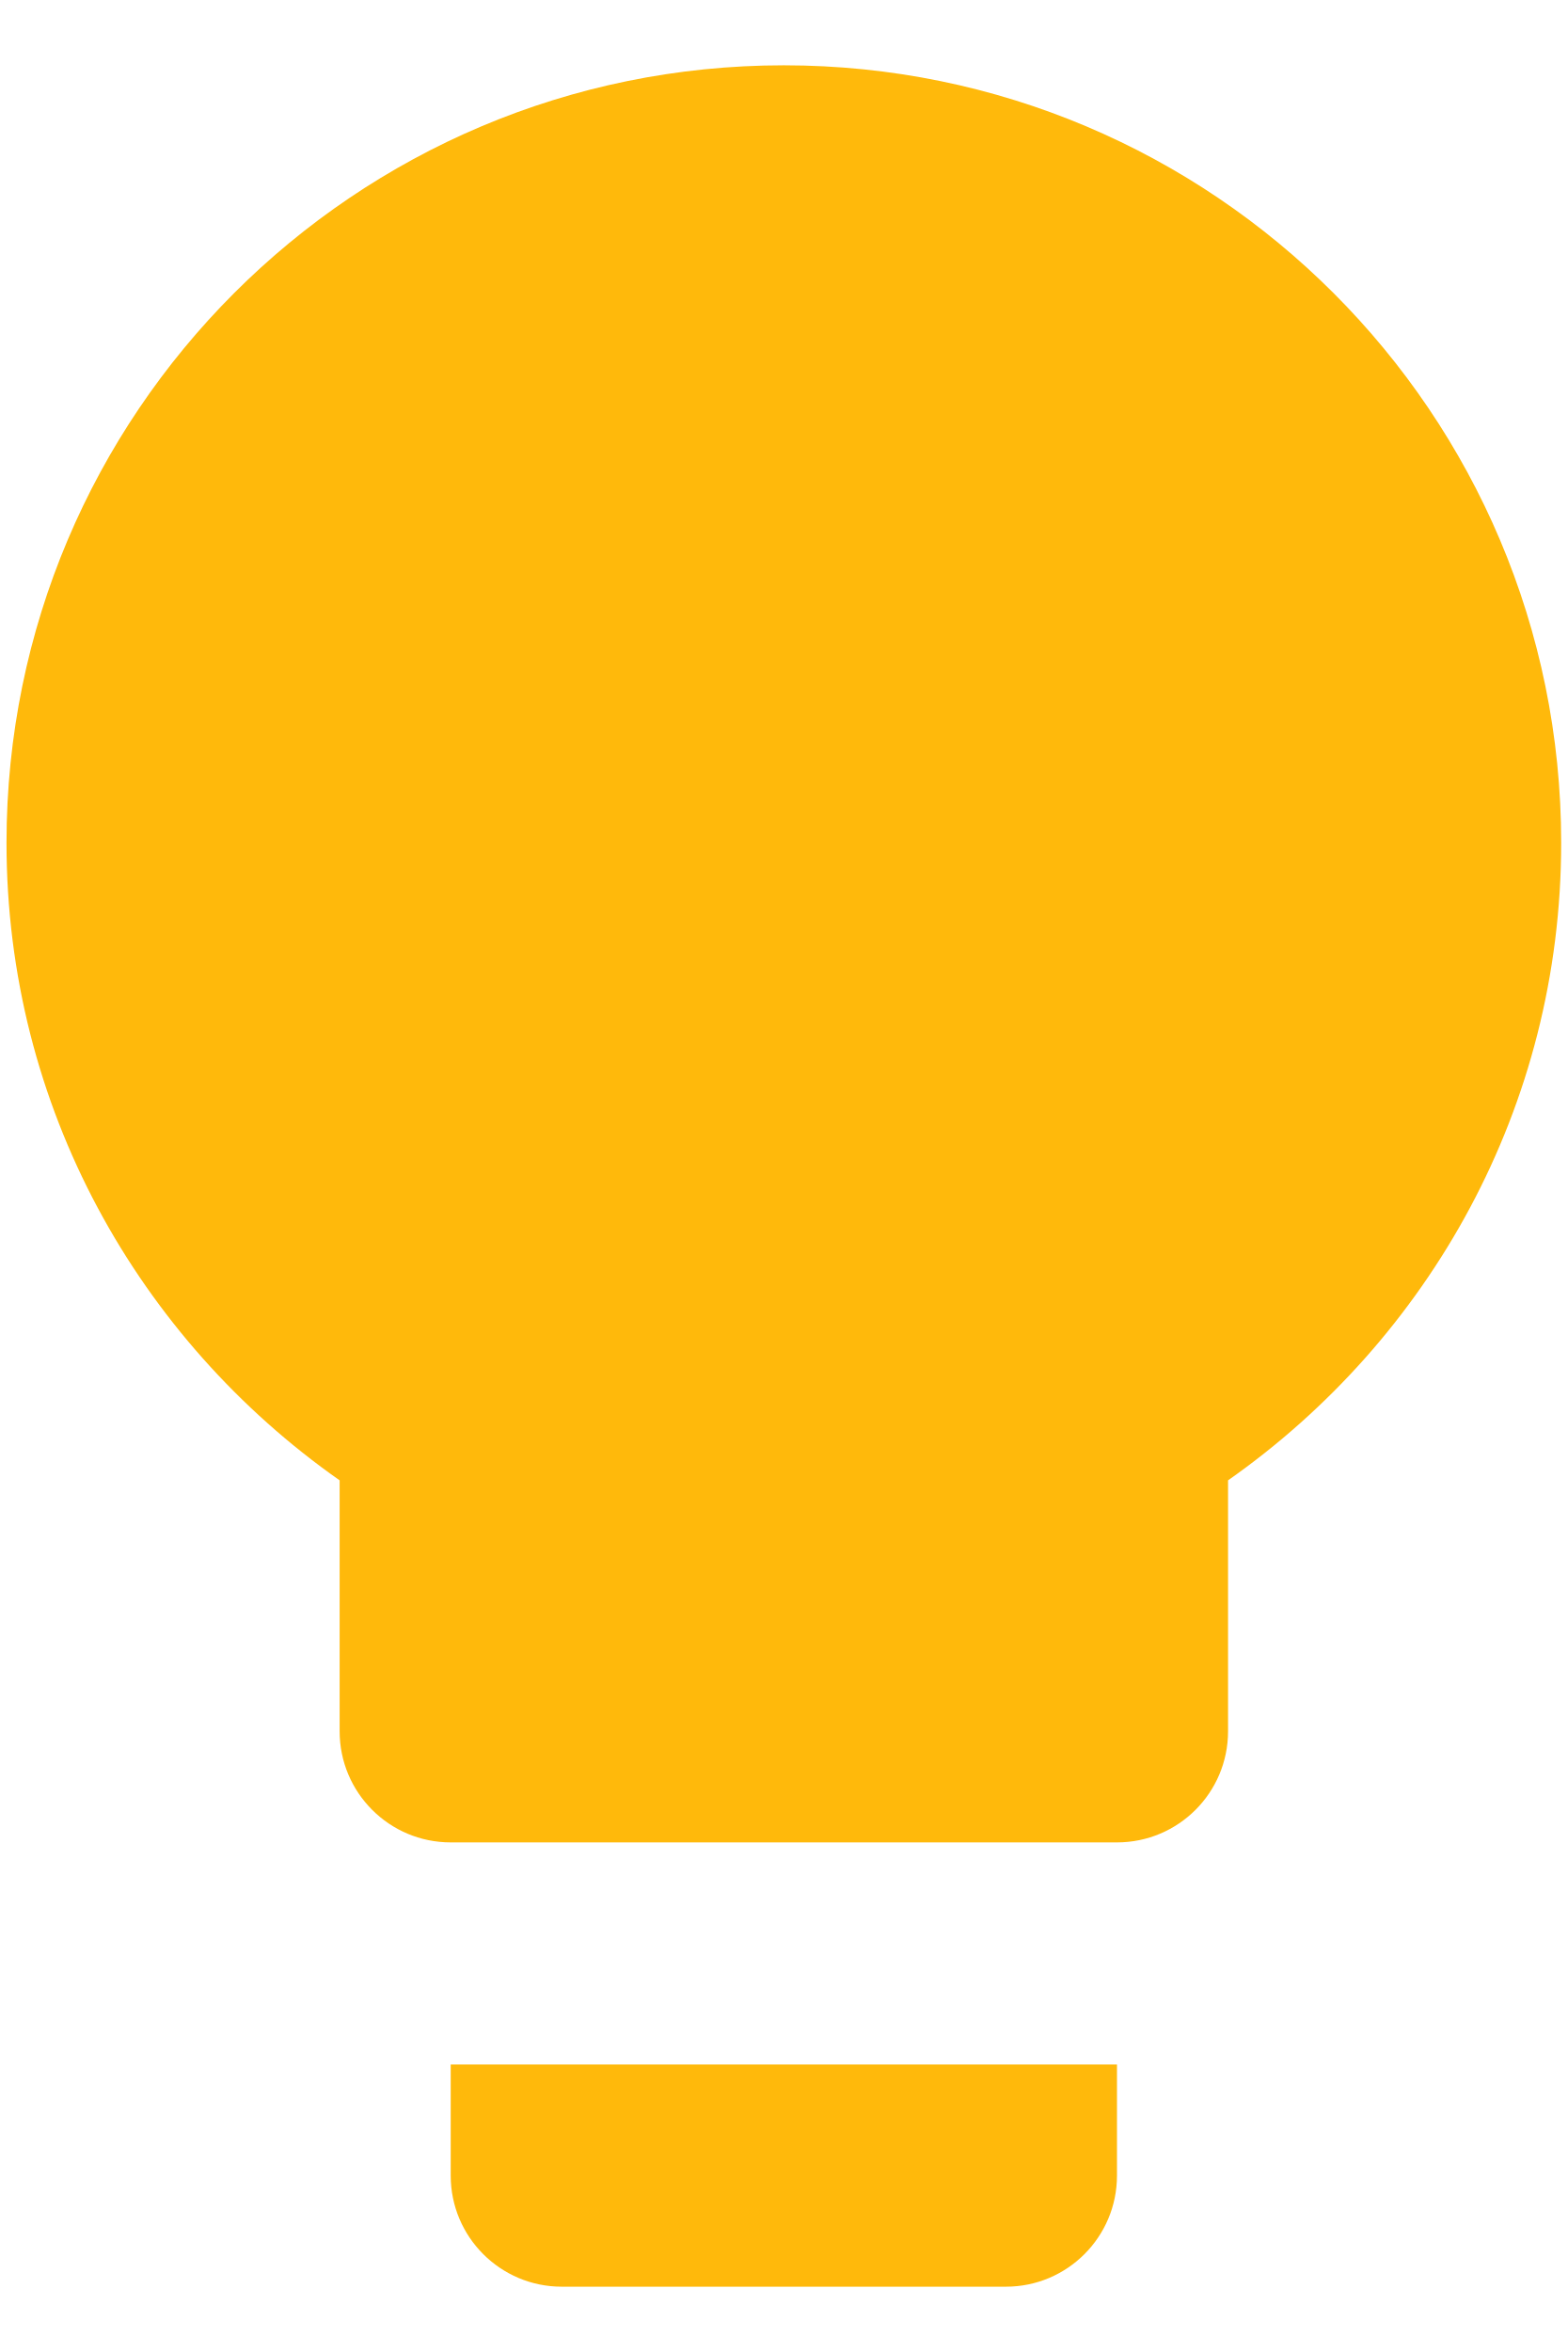
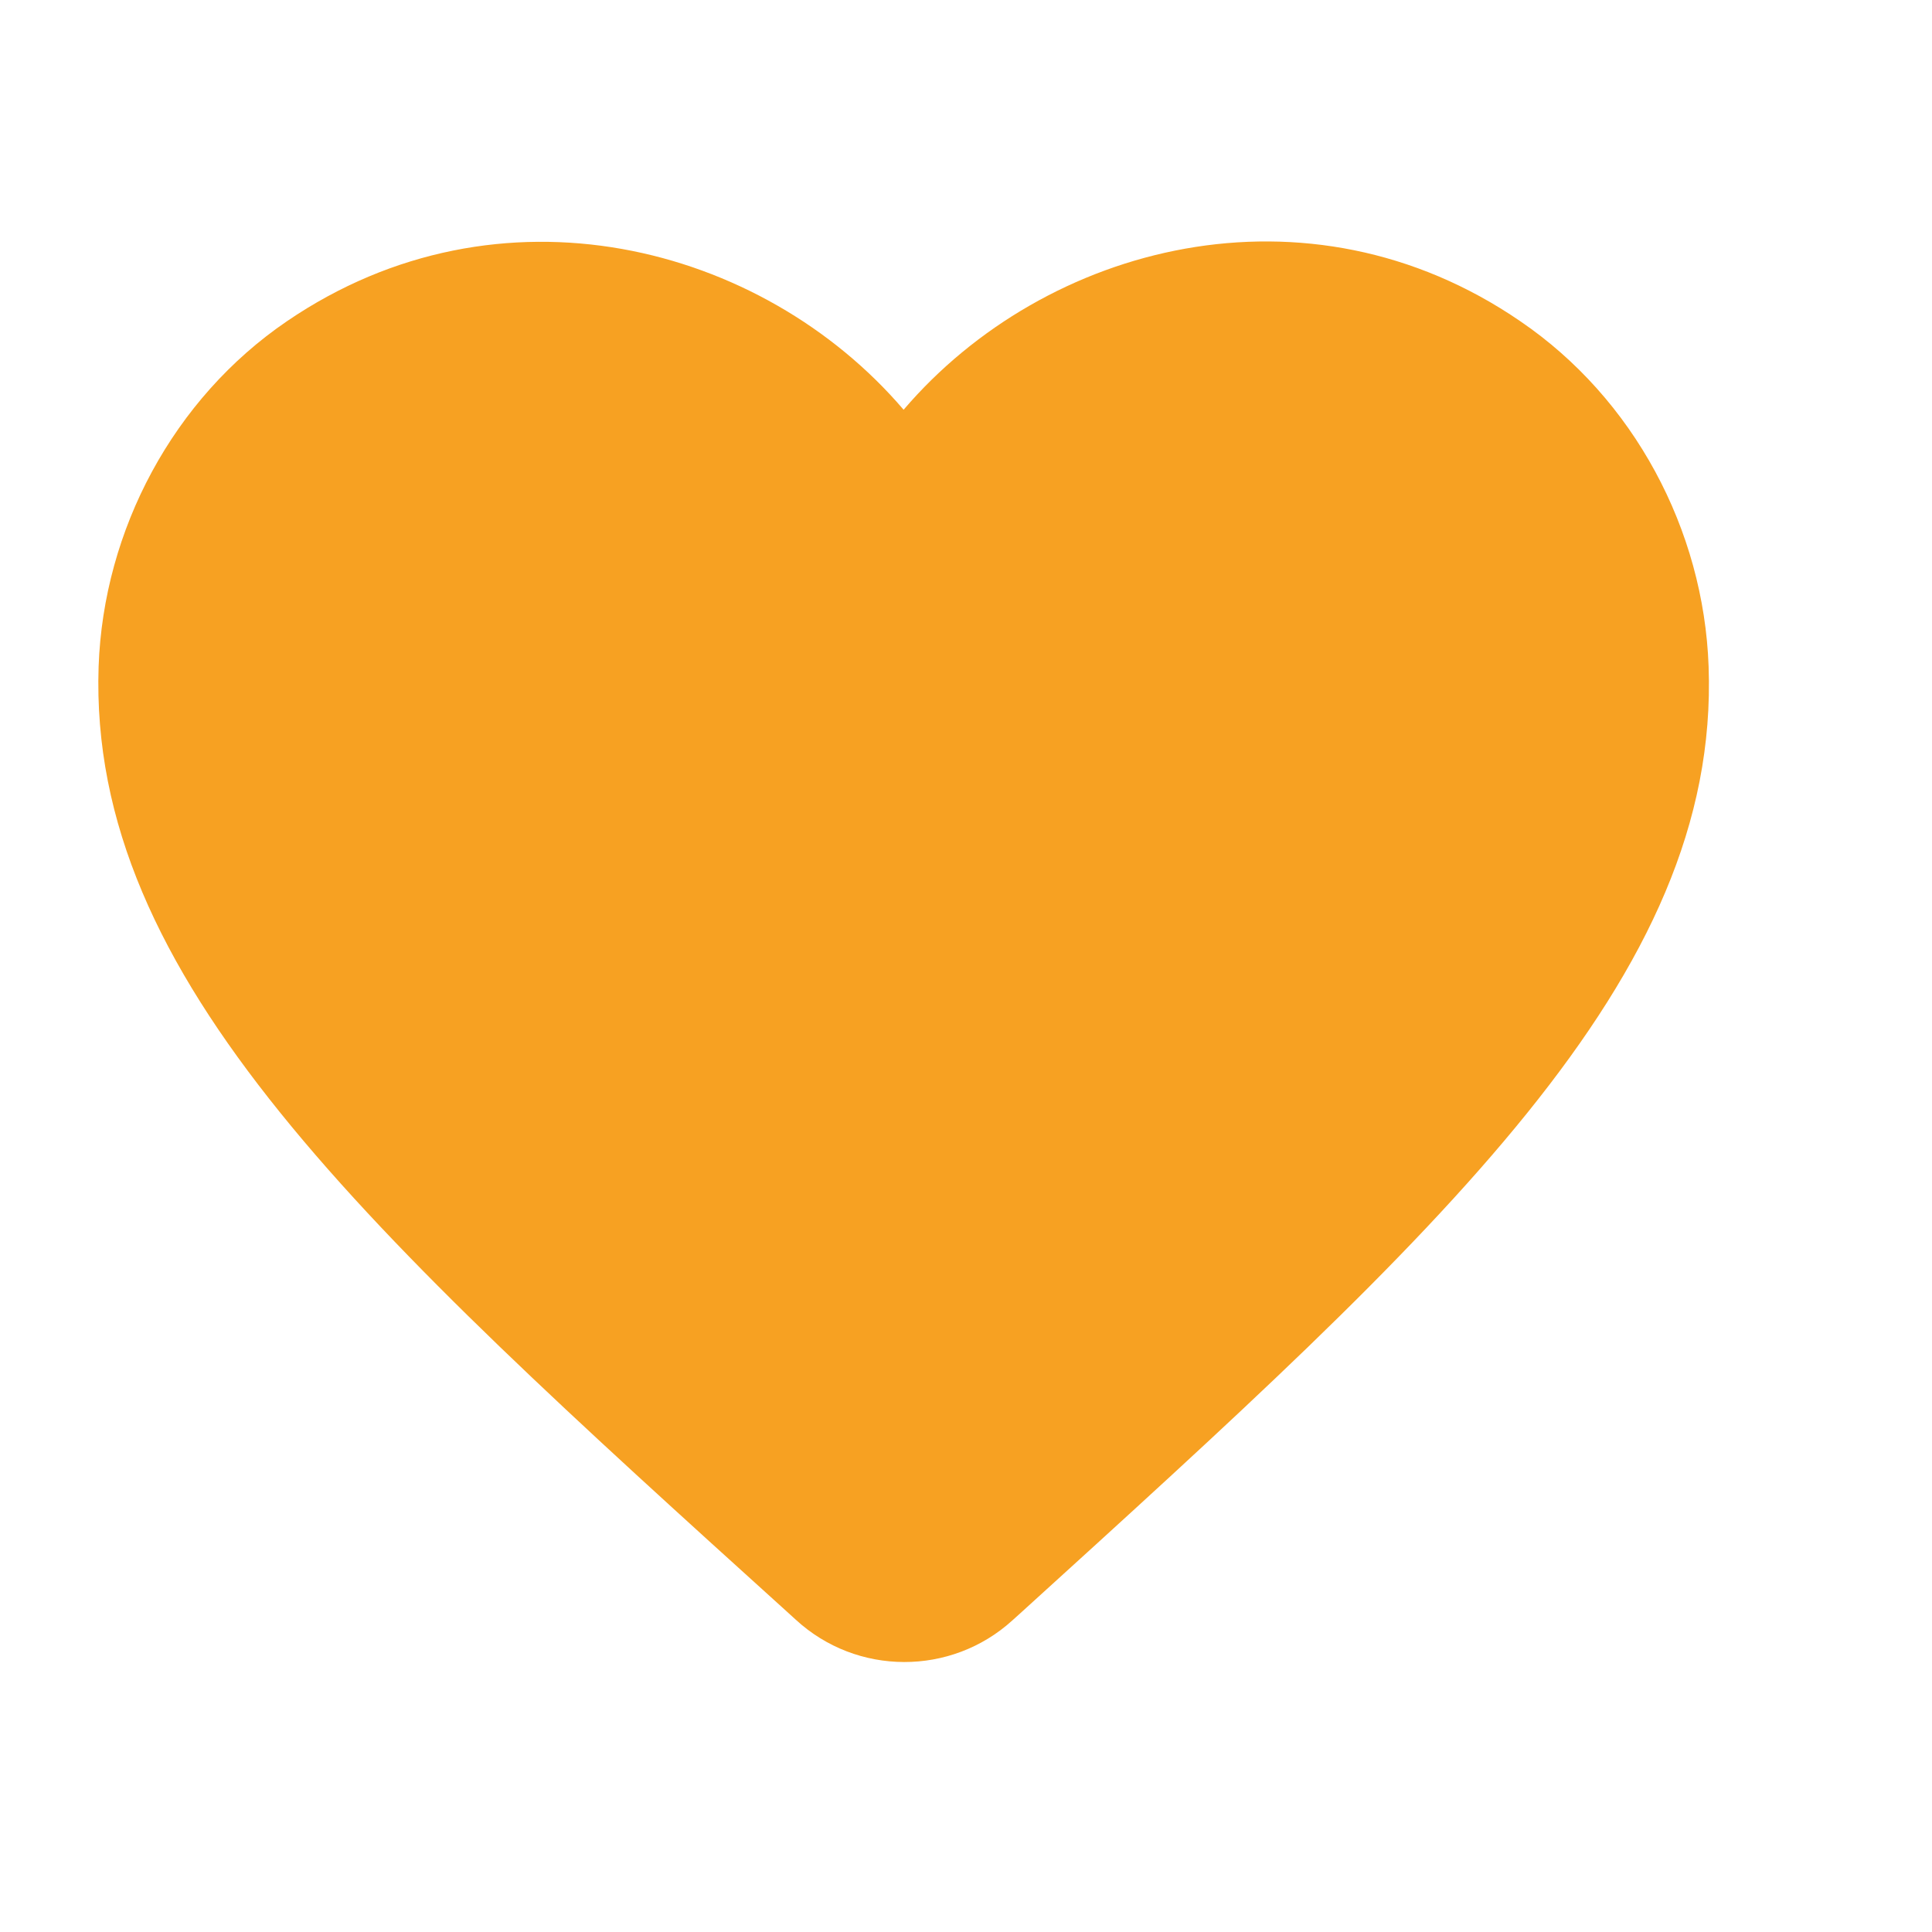
- <svg xmlns="http://www.w3.org/2000/svg" width="20" height="30" viewBox="0 0 20 30">
-   <path d="M10 .833c5.477 0 9.917 4.44 9.917 9.917 0 3.372-1.686 6.332-4.25 8.132v3.201c0 .783-.635 1.417-1.417 1.417h-8.5a1.417 1.417 0 01-1.417-1.417v-3.201c-2.564-1.8-4.25-4.76-4.25-8.132C.083 5.273 4.523.833 10 .833M5.75 27.75v-1.417h8.5v1.417c0 .782-.634 1.417-1.417 1.417H7.167A1.417 1.417 0 015.75 27.75" fill="#FFB90B" fill-rule="nonzero" />
+ <svg xmlns="http://www.w3.org/2000/svg" width="24" height="24">
+   <rect id="backgroundrect" width="100%" height="100%" x="0" y="0" fill="none" stroke="none" />
+   <g class="currentLayer" style="">
+     <path fill="none" d="M0 0h24v24H0V0z" id="svg_1" />
+     <path d="M12.575,20.13 c-0.76,0.69 -1.93,0.69 -2.69,-0.01 l-0.11,-0.1 C4.525,15.27 1.095,12.16 1.225,8.28 c0.06,-1.7 0.93,-3.33 2.34,-4.29 c2.64,-1.8 5.9,-0.96 7.66,1.1 c1.76,-2.06 5.02,-2.91 7.66,-1.1 c1.41,0.96 2.28,2.59 2.34,4.29 c0.14,3.88 -3.3,6.99 -8.55,11.76 l-0.1,0.09 z" id="svg_2" class="" fill="#f7a122" fill-opacity="1" />
+   </g>
</svg>
